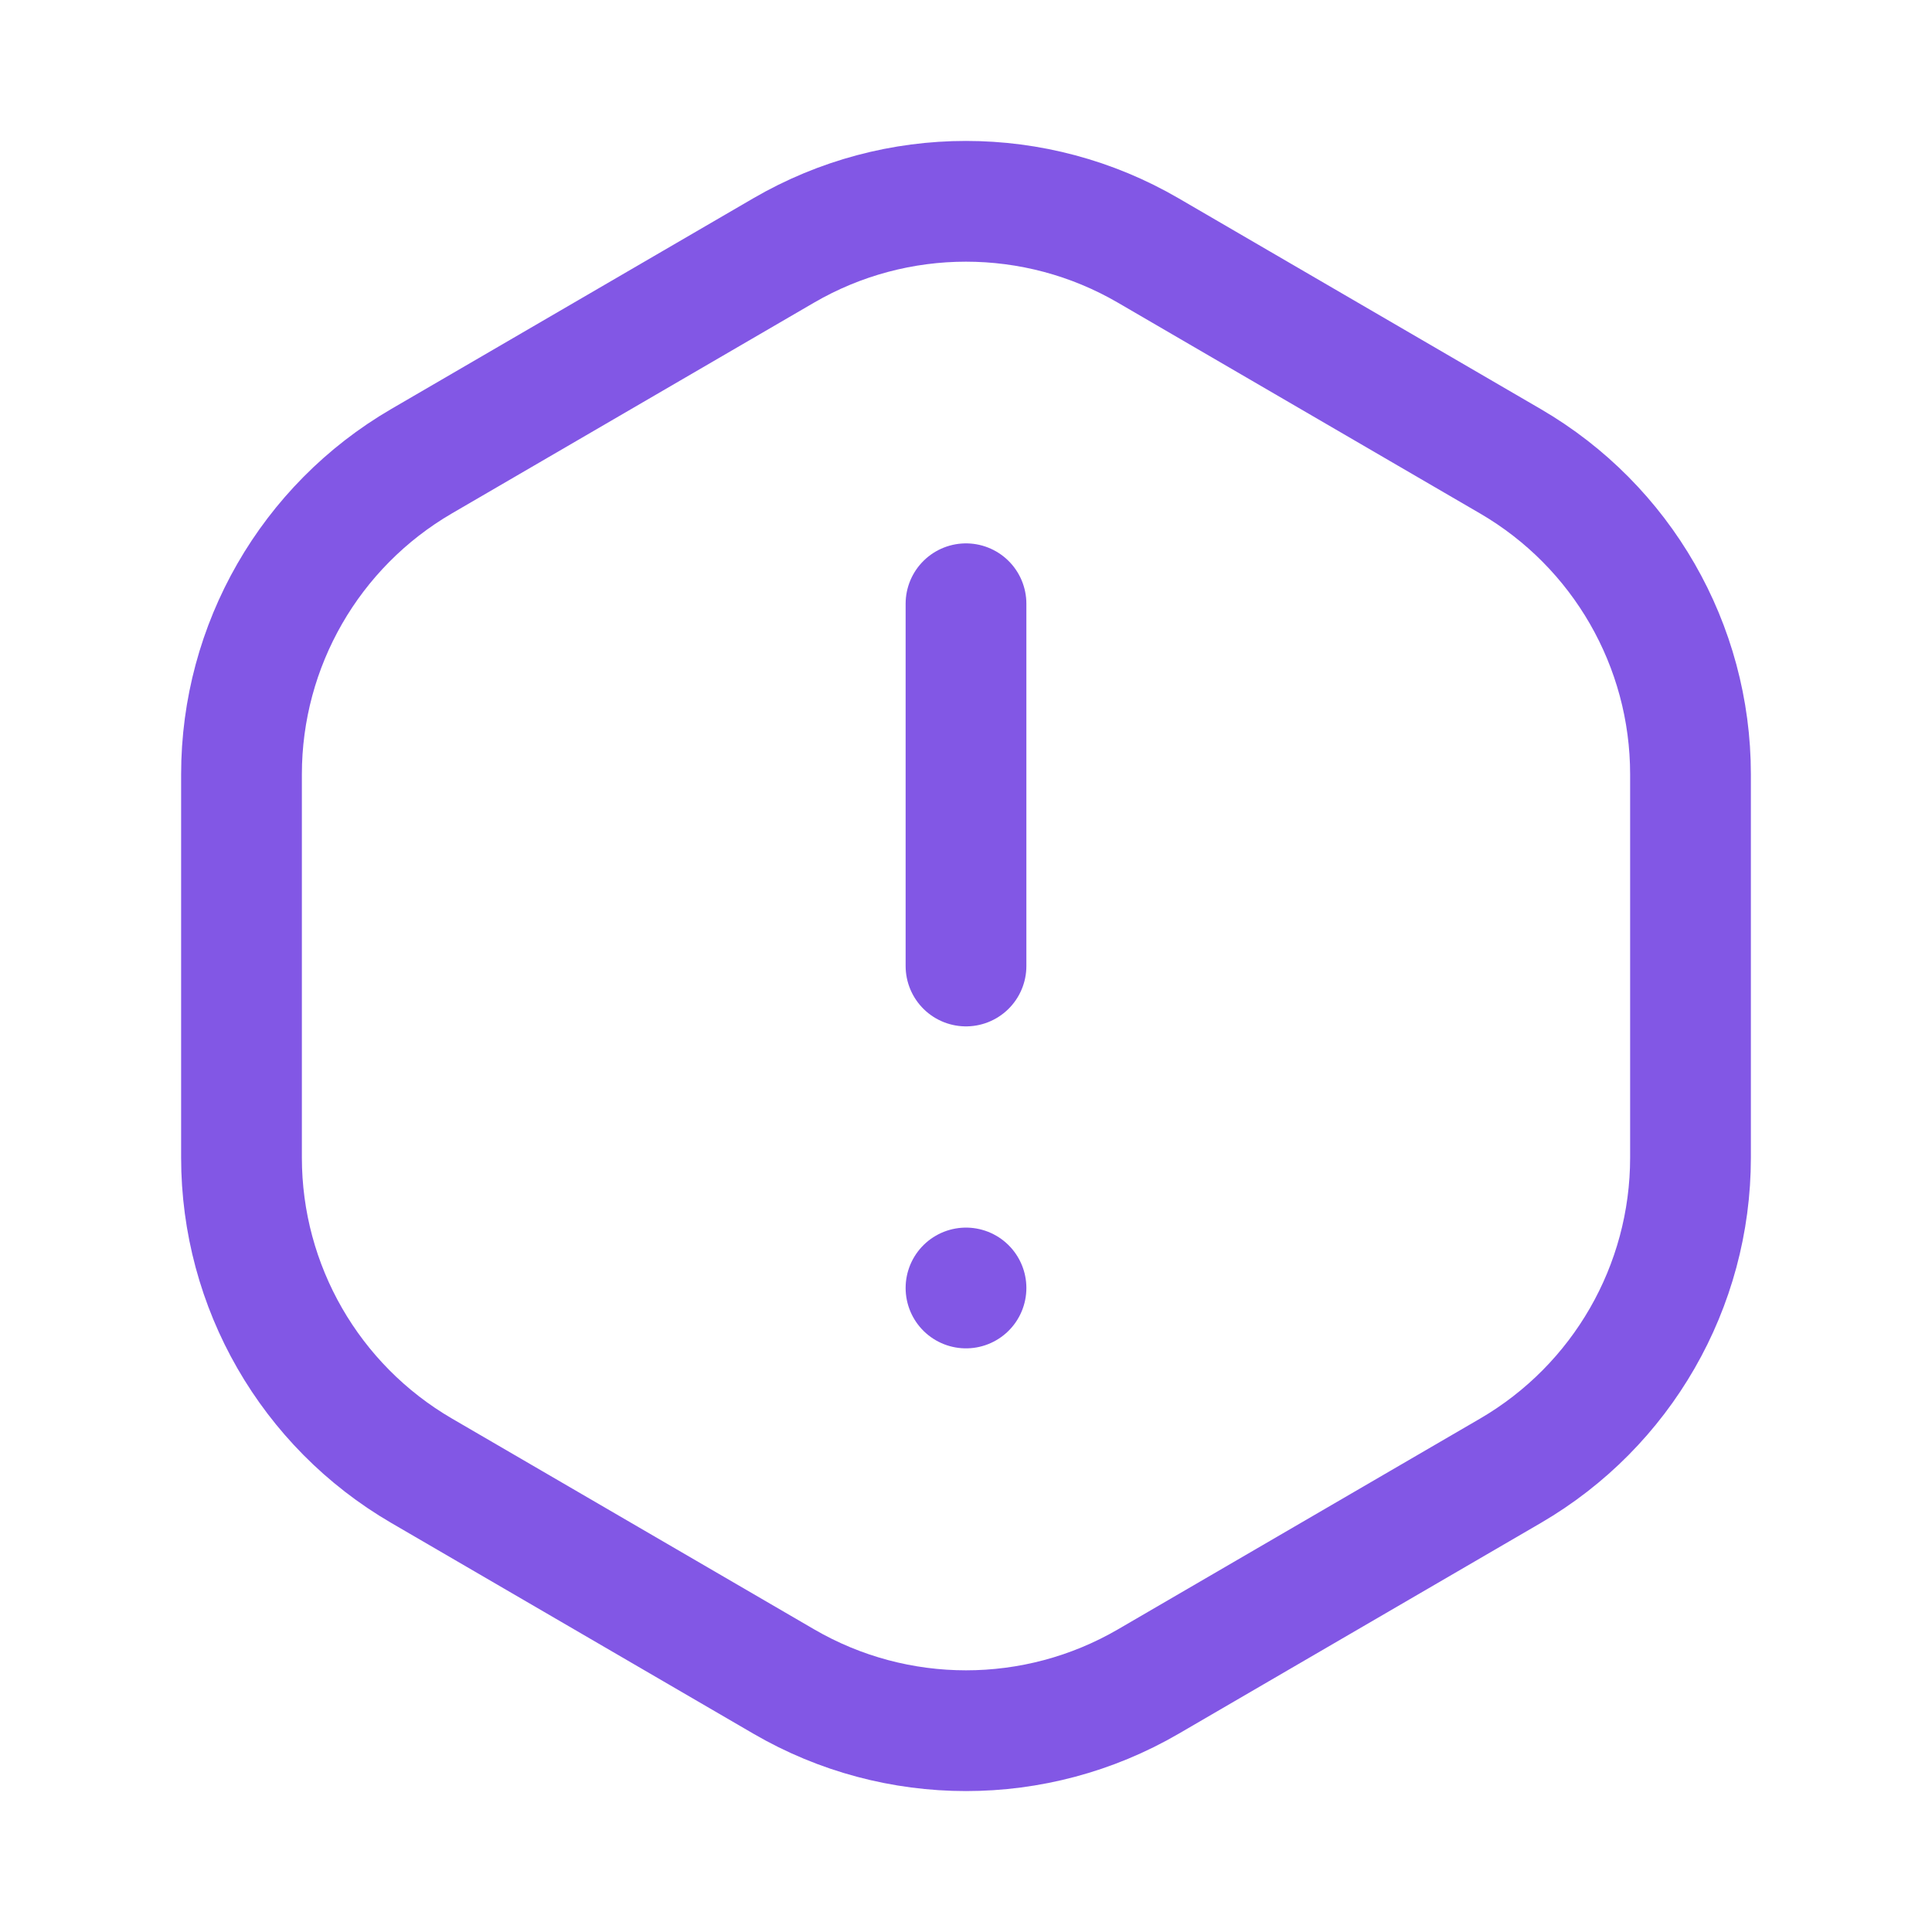
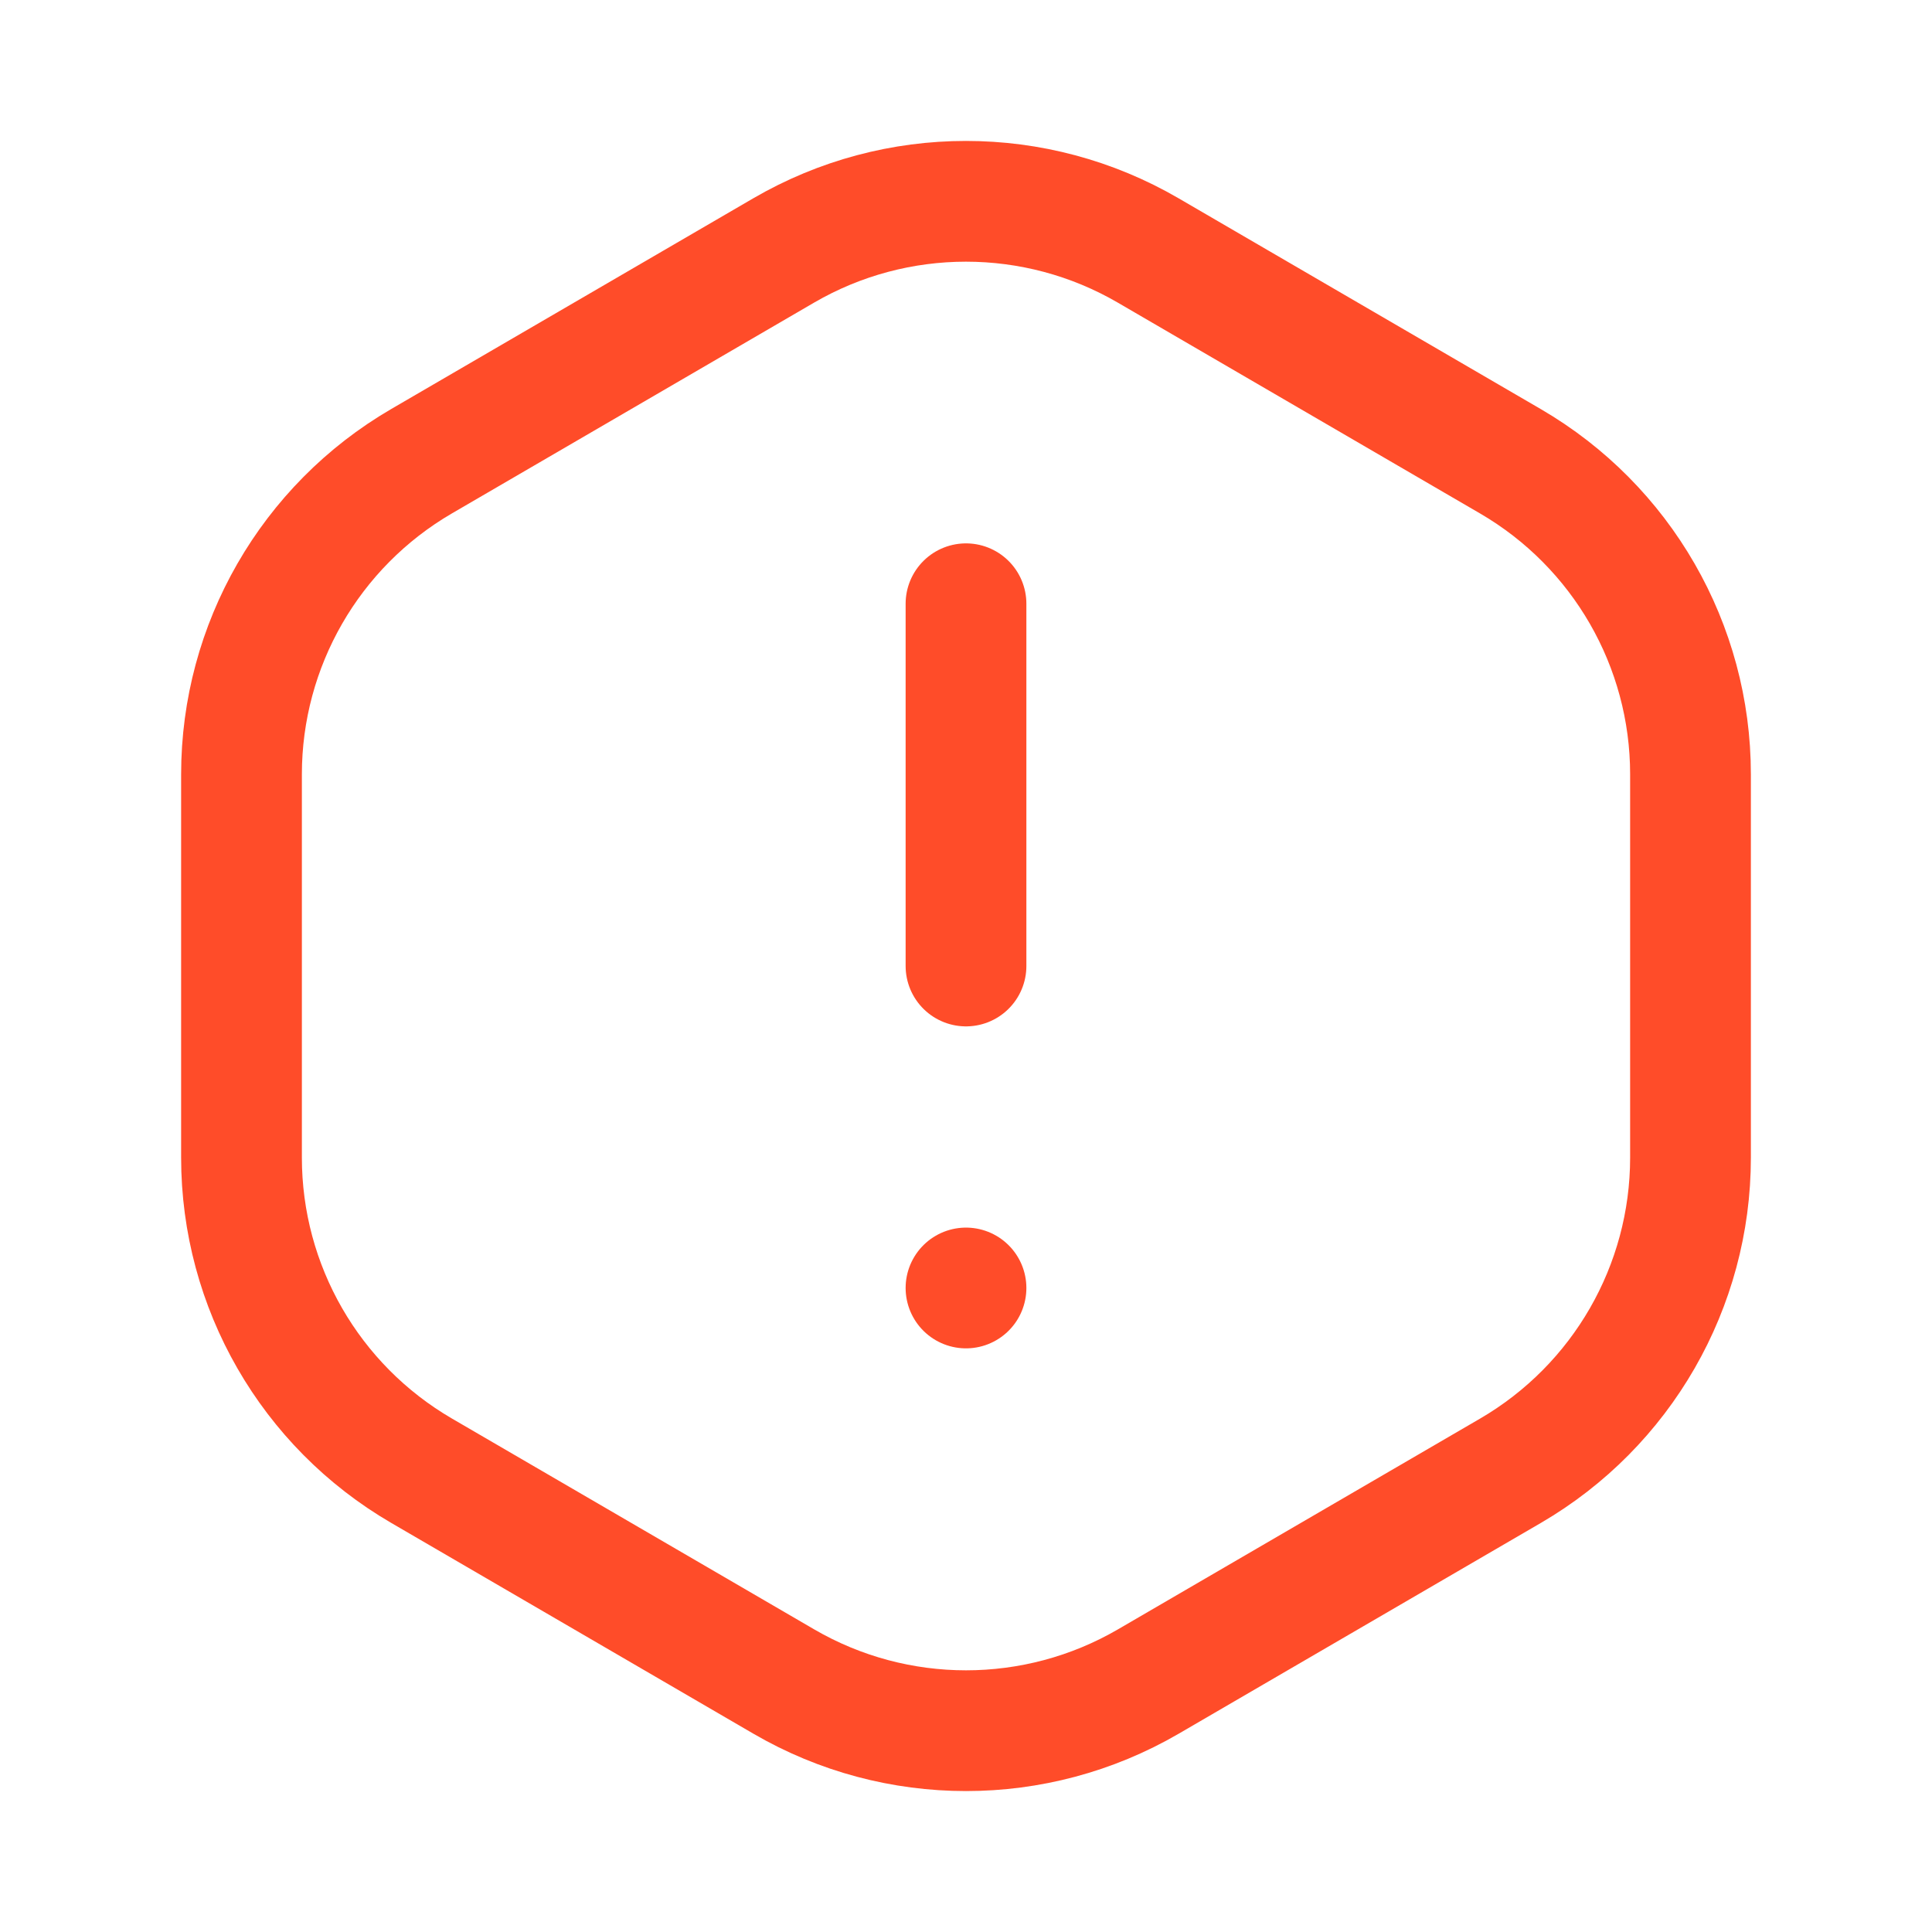
<svg xmlns="http://www.w3.org/2000/svg" width="32" height="32" viewBox="0 0 32 32" fill="none">
-   <path d="M16 16V10" stroke="#8257E5" stroke-width="2" stroke-linecap="round" stroke-linejoin="round" />
-   <path d="M16 21.333L16 21.333" stroke="#8257E5" stroke-width="2" stroke-linecap="round" stroke-linejoin="round" />
-   <path d="M4 19.174V12.825C4 10.689 5.136 8.715 6.981 7.64L12.981 4.148C14.847 3.063 17.152 3.063 19.017 4.148L25.017 7.64C26.864 8.715 28 10.689 28 12.825V19.174C28 21.311 26.864 23.285 25.019 24.36L19.019 27.852C17.153 28.937 14.848 28.937 12.983 27.852L6.983 24.36C5.136 23.285 4 21.311 4 19.174V19.174Z" stroke="#8257E5" stroke-width="2" stroke-linecap="round" stroke-linejoin="round" />
+   <path d="M16 16V10" stroke="#FF4C29" stroke-width="2" stroke-linecap="round" stroke-linejoin="round" />
+   <path d="M16 21.333L16 21.333" stroke="#FF4C29" stroke-width="2" stroke-linecap="round" stroke-linejoin="round" />
+   <path d="M4 19.174V12.825C4 10.689 5.136 8.715 6.981 7.64L12.981 4.148C14.847 3.063 17.152 3.063 19.017 4.148L25.017 7.64C26.864 8.715 28 10.689 28 12.825V19.174C28 21.311 26.864 23.285 25.019 24.36L19.019 27.852C17.153 28.937 14.848 28.937 12.983 27.852L6.983 24.36C5.136 23.285 4 21.311 4 19.174V19.174Z" stroke="#FF4C29" stroke-width="2" stroke-linecap="round" stroke-linejoin="round" />
</svg>
